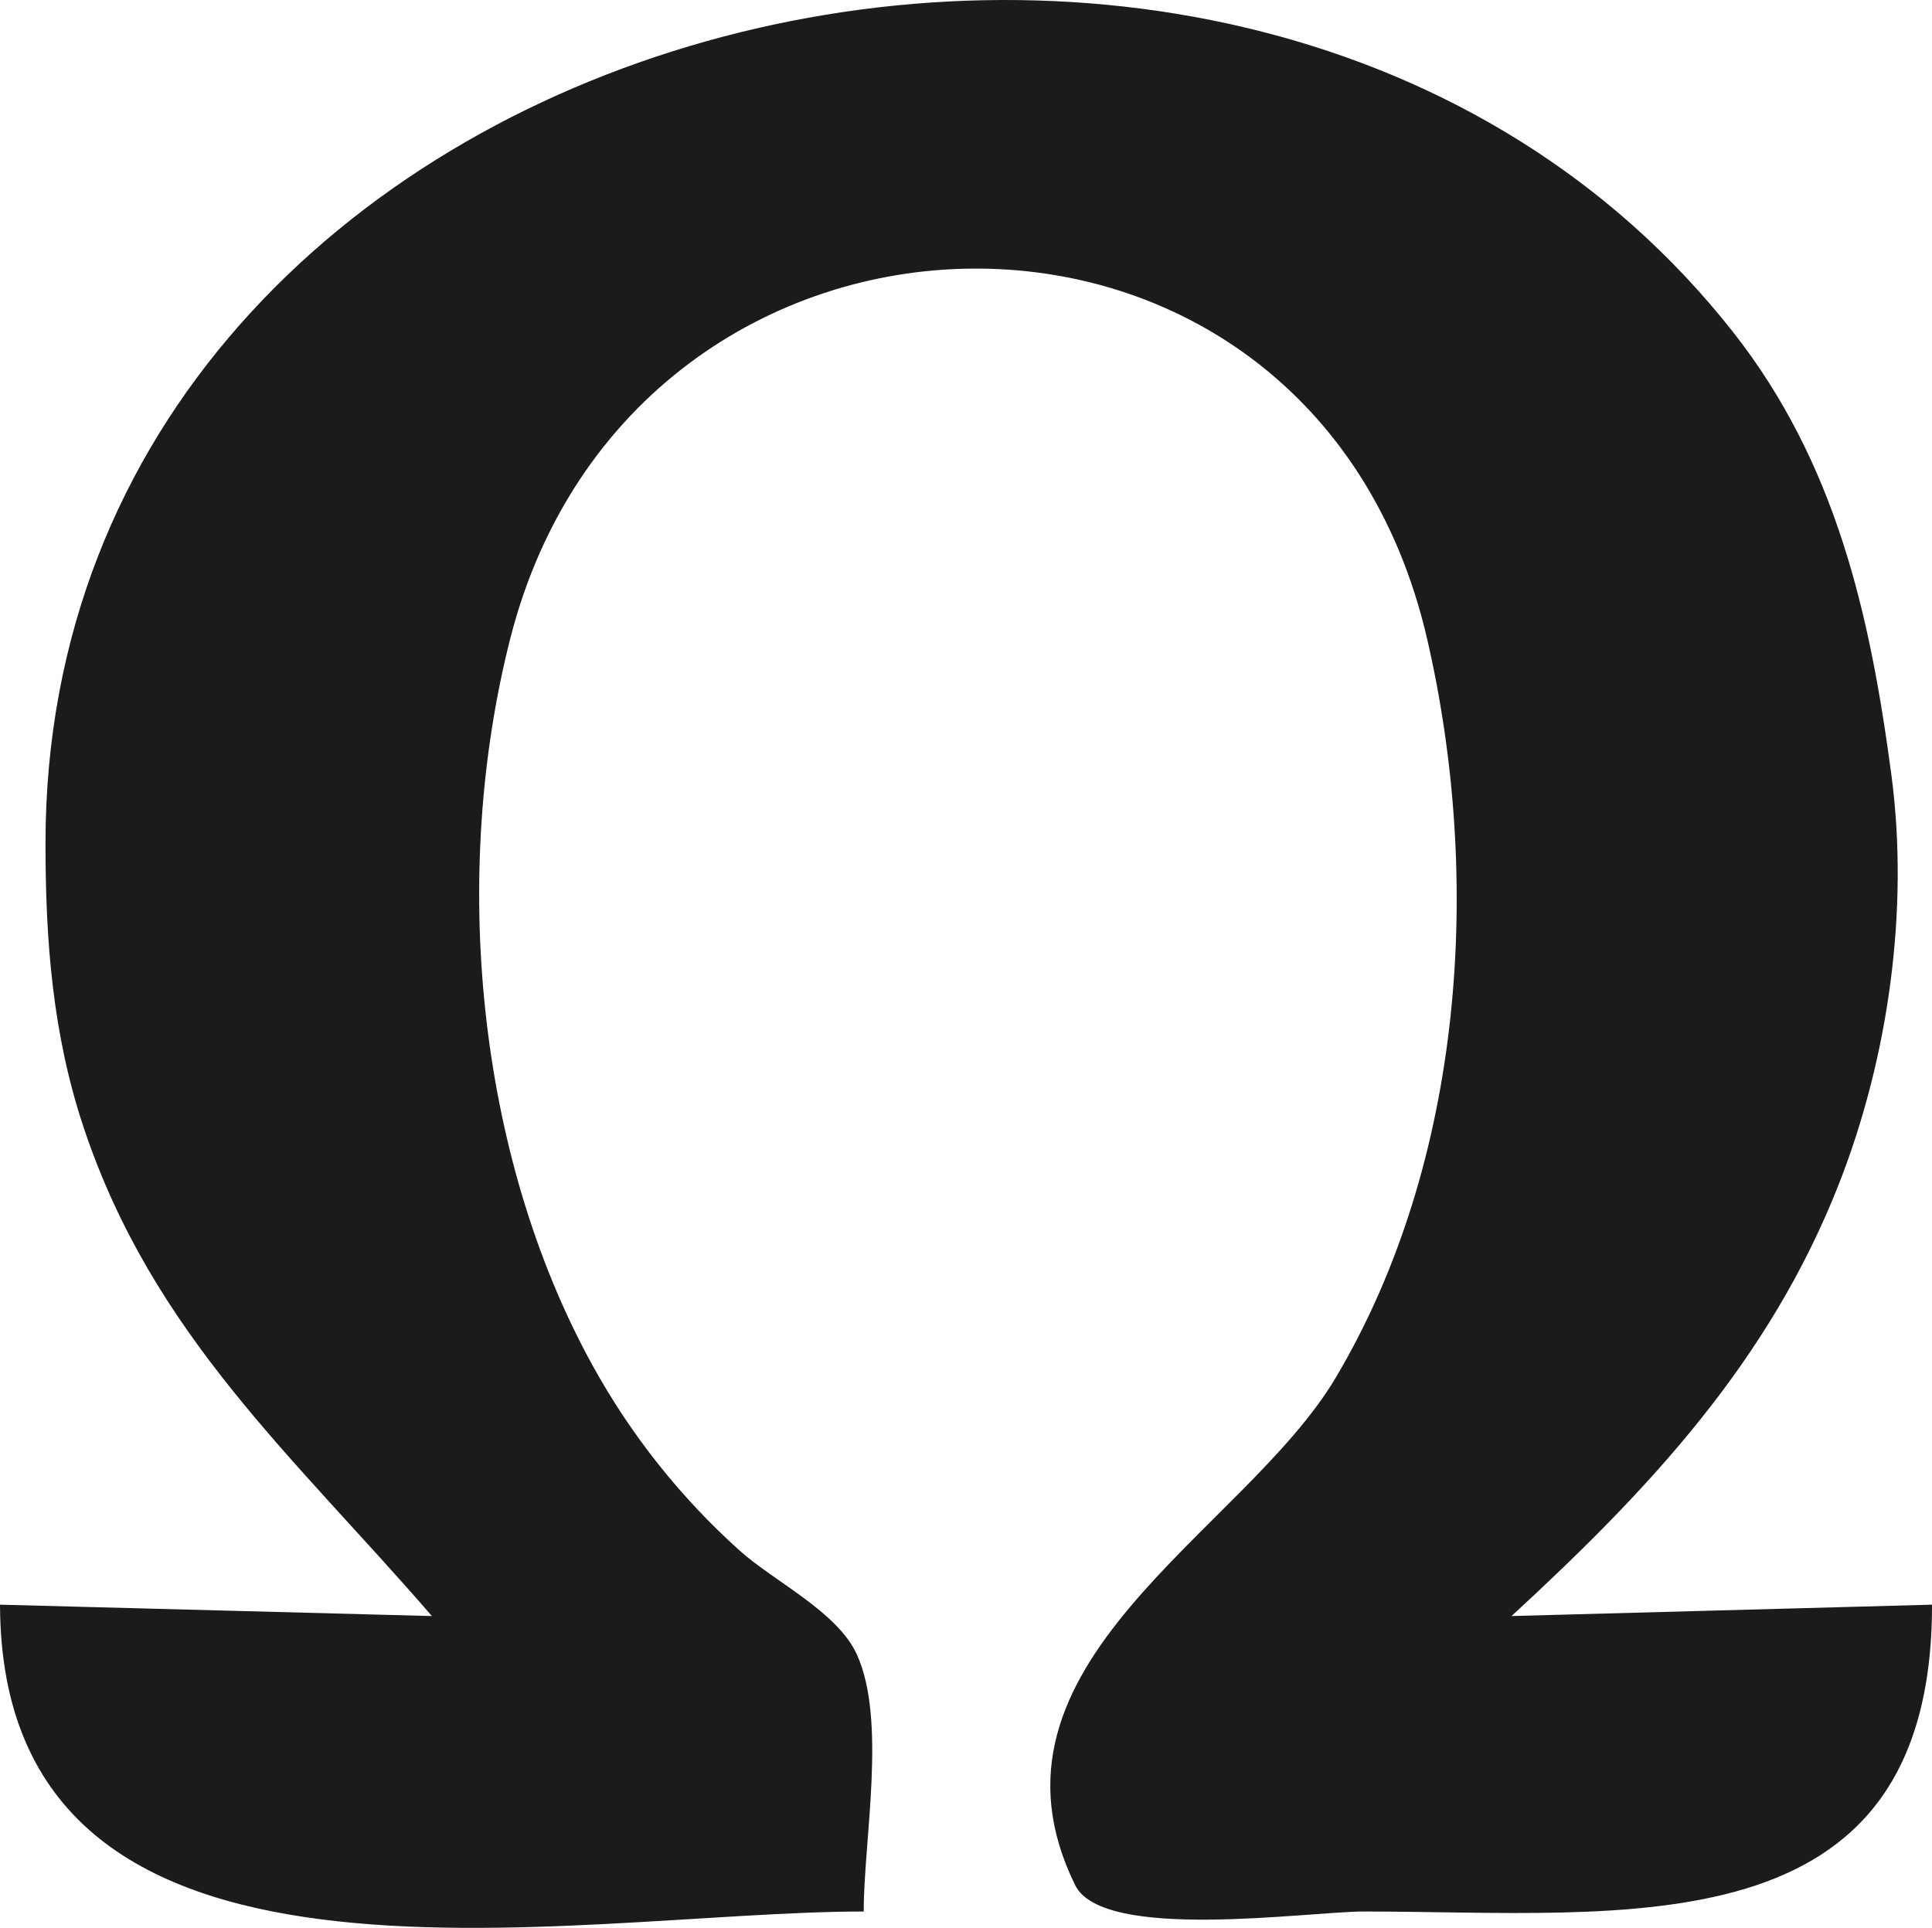
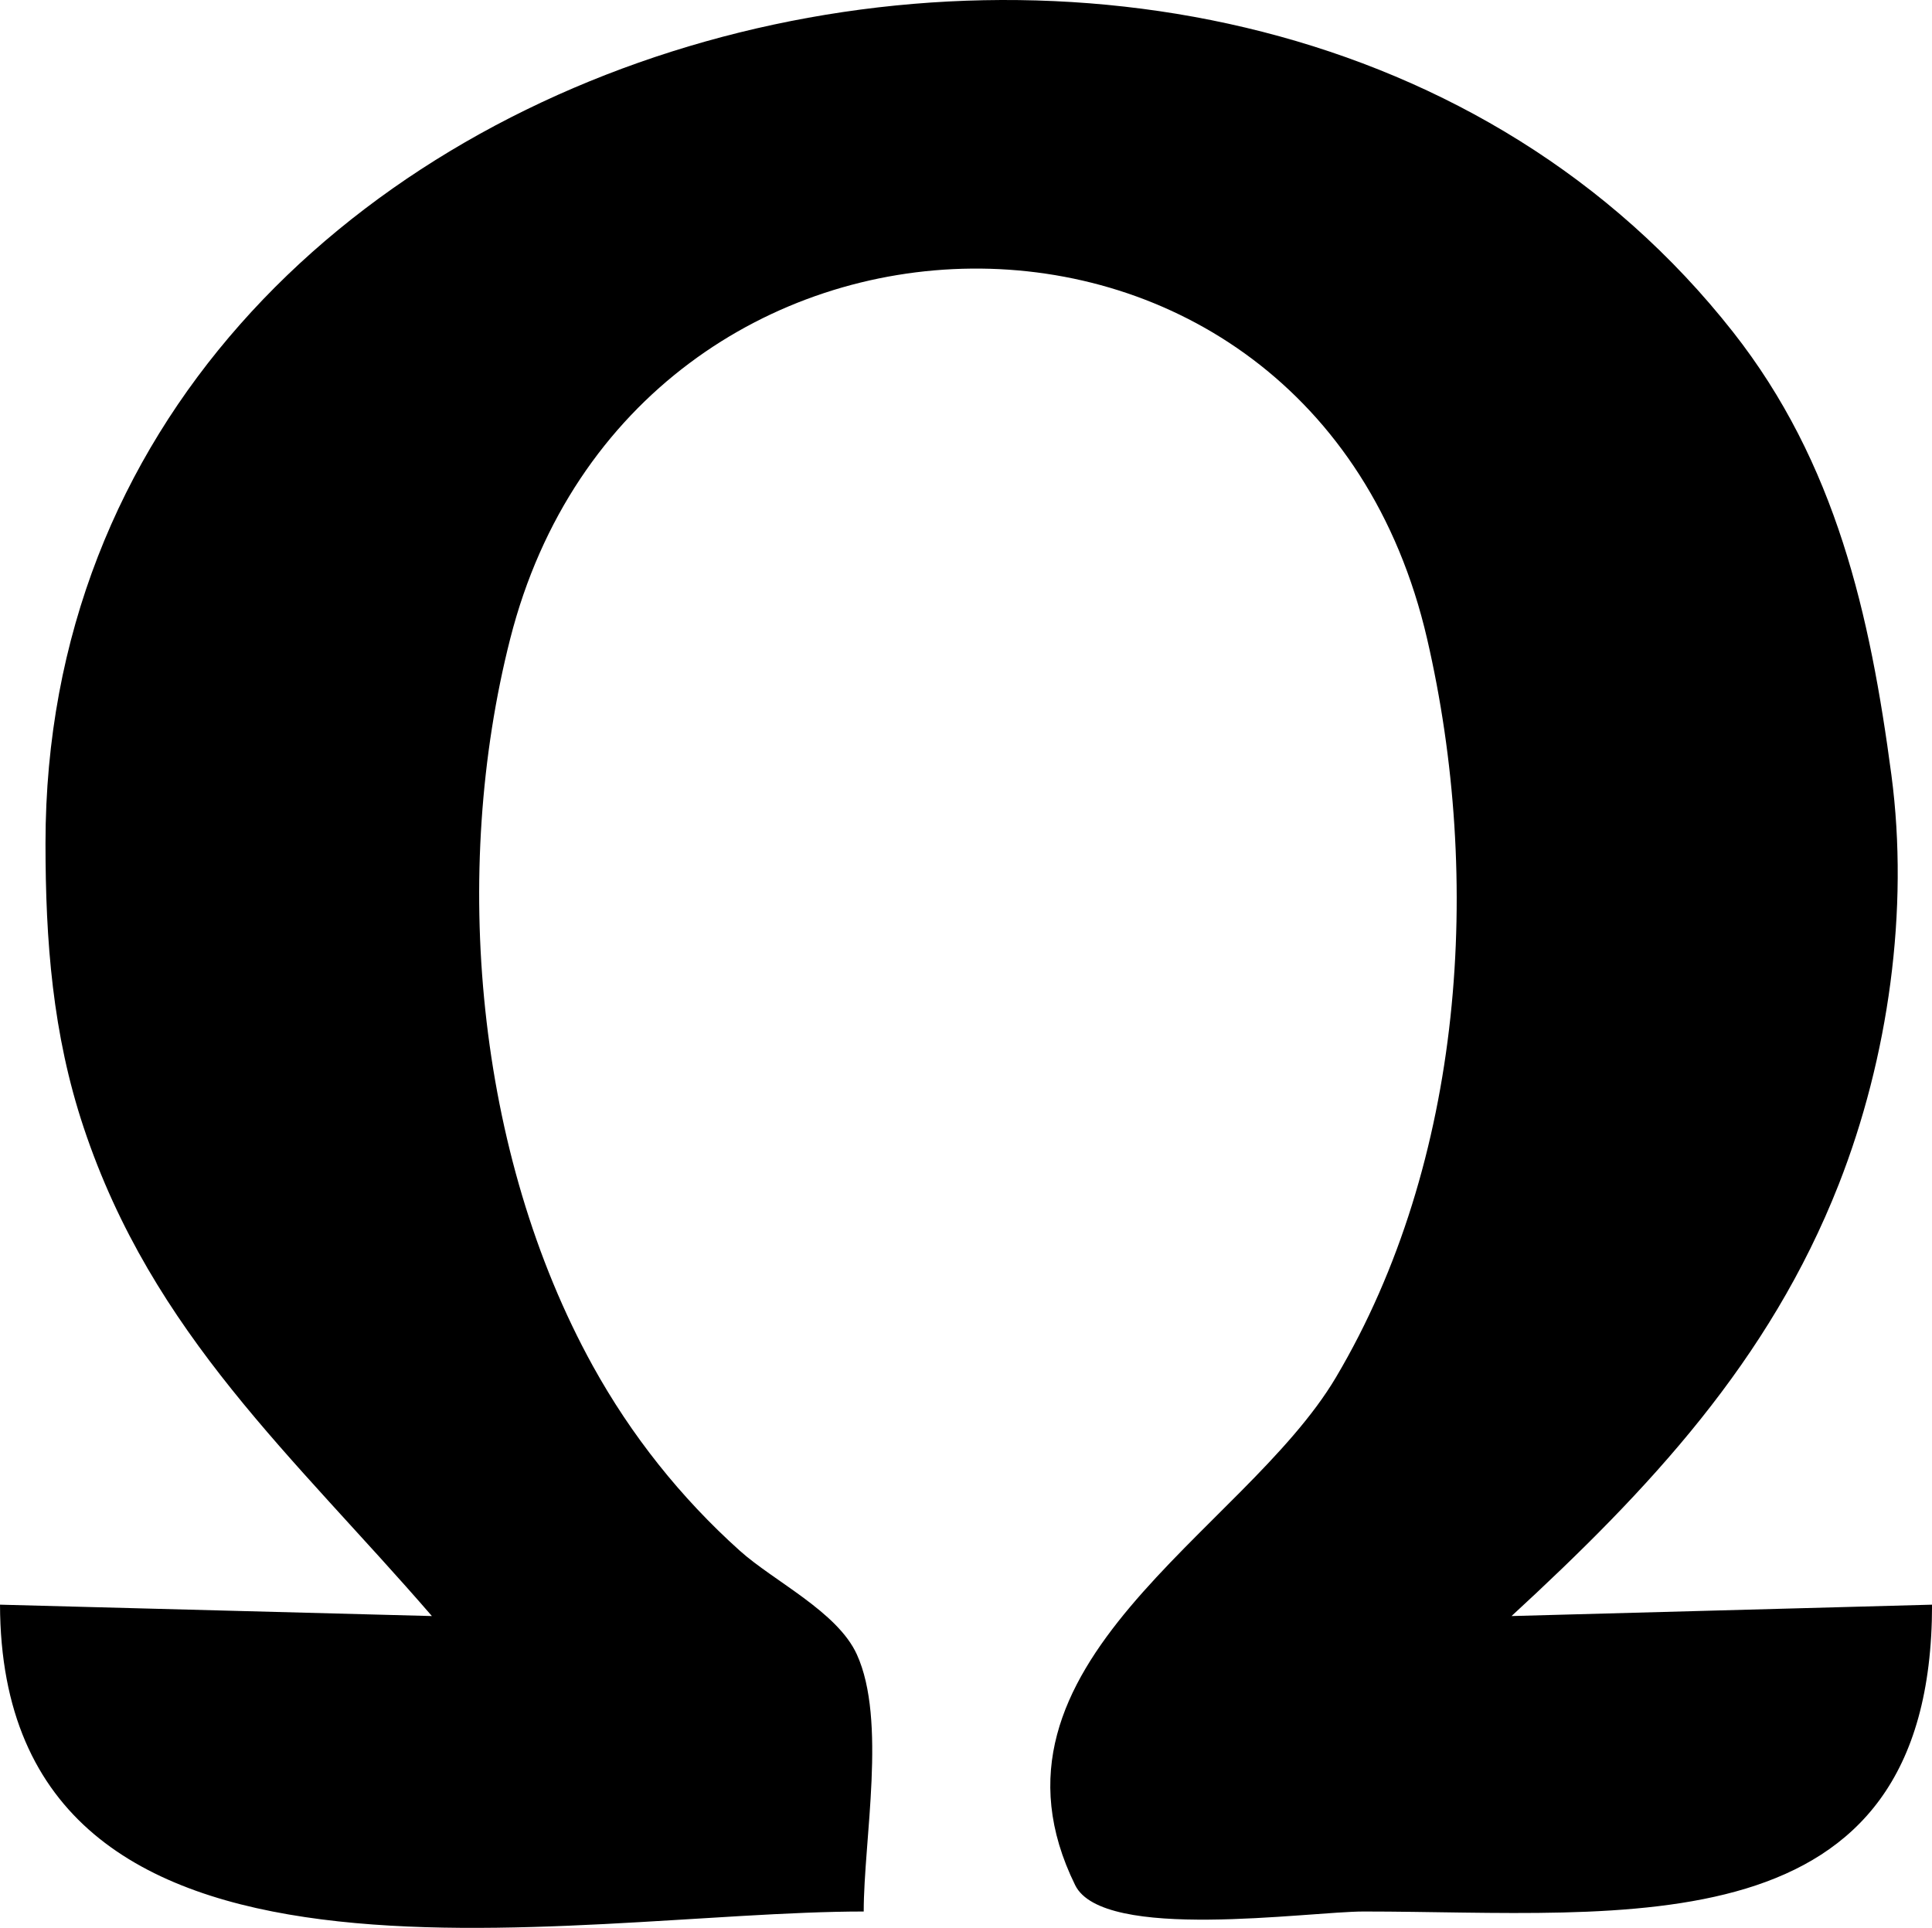
<svg xmlns="http://www.w3.org/2000/svg" width="44.979mm" height="44.886mm" viewBox="0 0 44.979 44.886" version="1.1" id="svg1" xml:space="preserve">
  <defs id="defs1" />
  <g id="layer1" transform="translate(-79.9818,-116.664)">
-     <path style="fill:#1b1b1d;stroke:none" d="m 90.036,154.29 -10.054,-0.265 c 0.028,10.015 13.231,7.144 20.108,7.144 0,-1.674 0.539,-4.453 -0.16,-5.986 -0.454,-0.996 -1.929,-1.699 -2.727,-2.416 -1.374,-1.234 -2.525,-2.682 -3.418,-4.298 -2.733,-4.949 -3.305,-11.508 -1.925,-16.933 2.88,-11.318 18.649,-11.664 21.346,0 1.296,5.604 0.86,12.166 -2.123,17.198 -2.148,3.623 -8.601,6.68 -6.07,11.822 0.651,1.322 5.418,0.613 6.72,0.613 6.08,0 13.228,0.958 13.229,-7.144 l -9.79,0.265 c 3.206,-2.953 5.998,-5.928 7.619,-10.054 1.155,-2.941 1.641,-6.389 1.225,-9.525 -0.497,-3.742 -1.288,-7.267 -3.689,-10.319 -11.41,-14.505 -39.286,-7.496 -39.286,11.906 0,2.271 0.164,4.443 0.888,6.615 1.607,4.825 4.899,7.667 8.108,11.377 z" id="path1" />
+     <path style="fill:#000000;stroke:none;fill-opacity:1" d="m 90.036,154.29 -10.054,-0.265 c 0.028,10.015 13.231,7.144 20.108,7.144 0,-1.674 0.539,-4.453 -0.16,-5.986 -0.454,-0.996 -1.929,-1.699 -2.727,-2.416 -1.374,-1.234 -2.525,-2.682 -3.418,-4.298 -2.733,-4.949 -3.305,-11.508 -1.925,-16.933 2.88,-11.318 18.649,-11.664 21.346,0 1.296,5.604 0.86,12.166 -2.123,17.198 -2.148,3.623 -8.601,6.68 -6.07,11.822 0.651,1.322 5.418,0.613 6.72,0.613 6.08,0 13.228,0.958 13.229,-7.144 l -9.79,0.265 c 3.206,-2.953 5.998,-5.928 7.619,-10.054 1.155,-2.941 1.641,-6.389 1.225,-9.525 -0.497,-3.742 -1.288,-7.267 -3.689,-10.319 -11.41,-14.505 -39.286,-7.496 -39.286,11.906 0,2.271 0.164,4.443 0.888,6.615 1.607,4.825 4.899,7.667 8.108,11.377 z" id="path1" />
  </g>
</svg>
